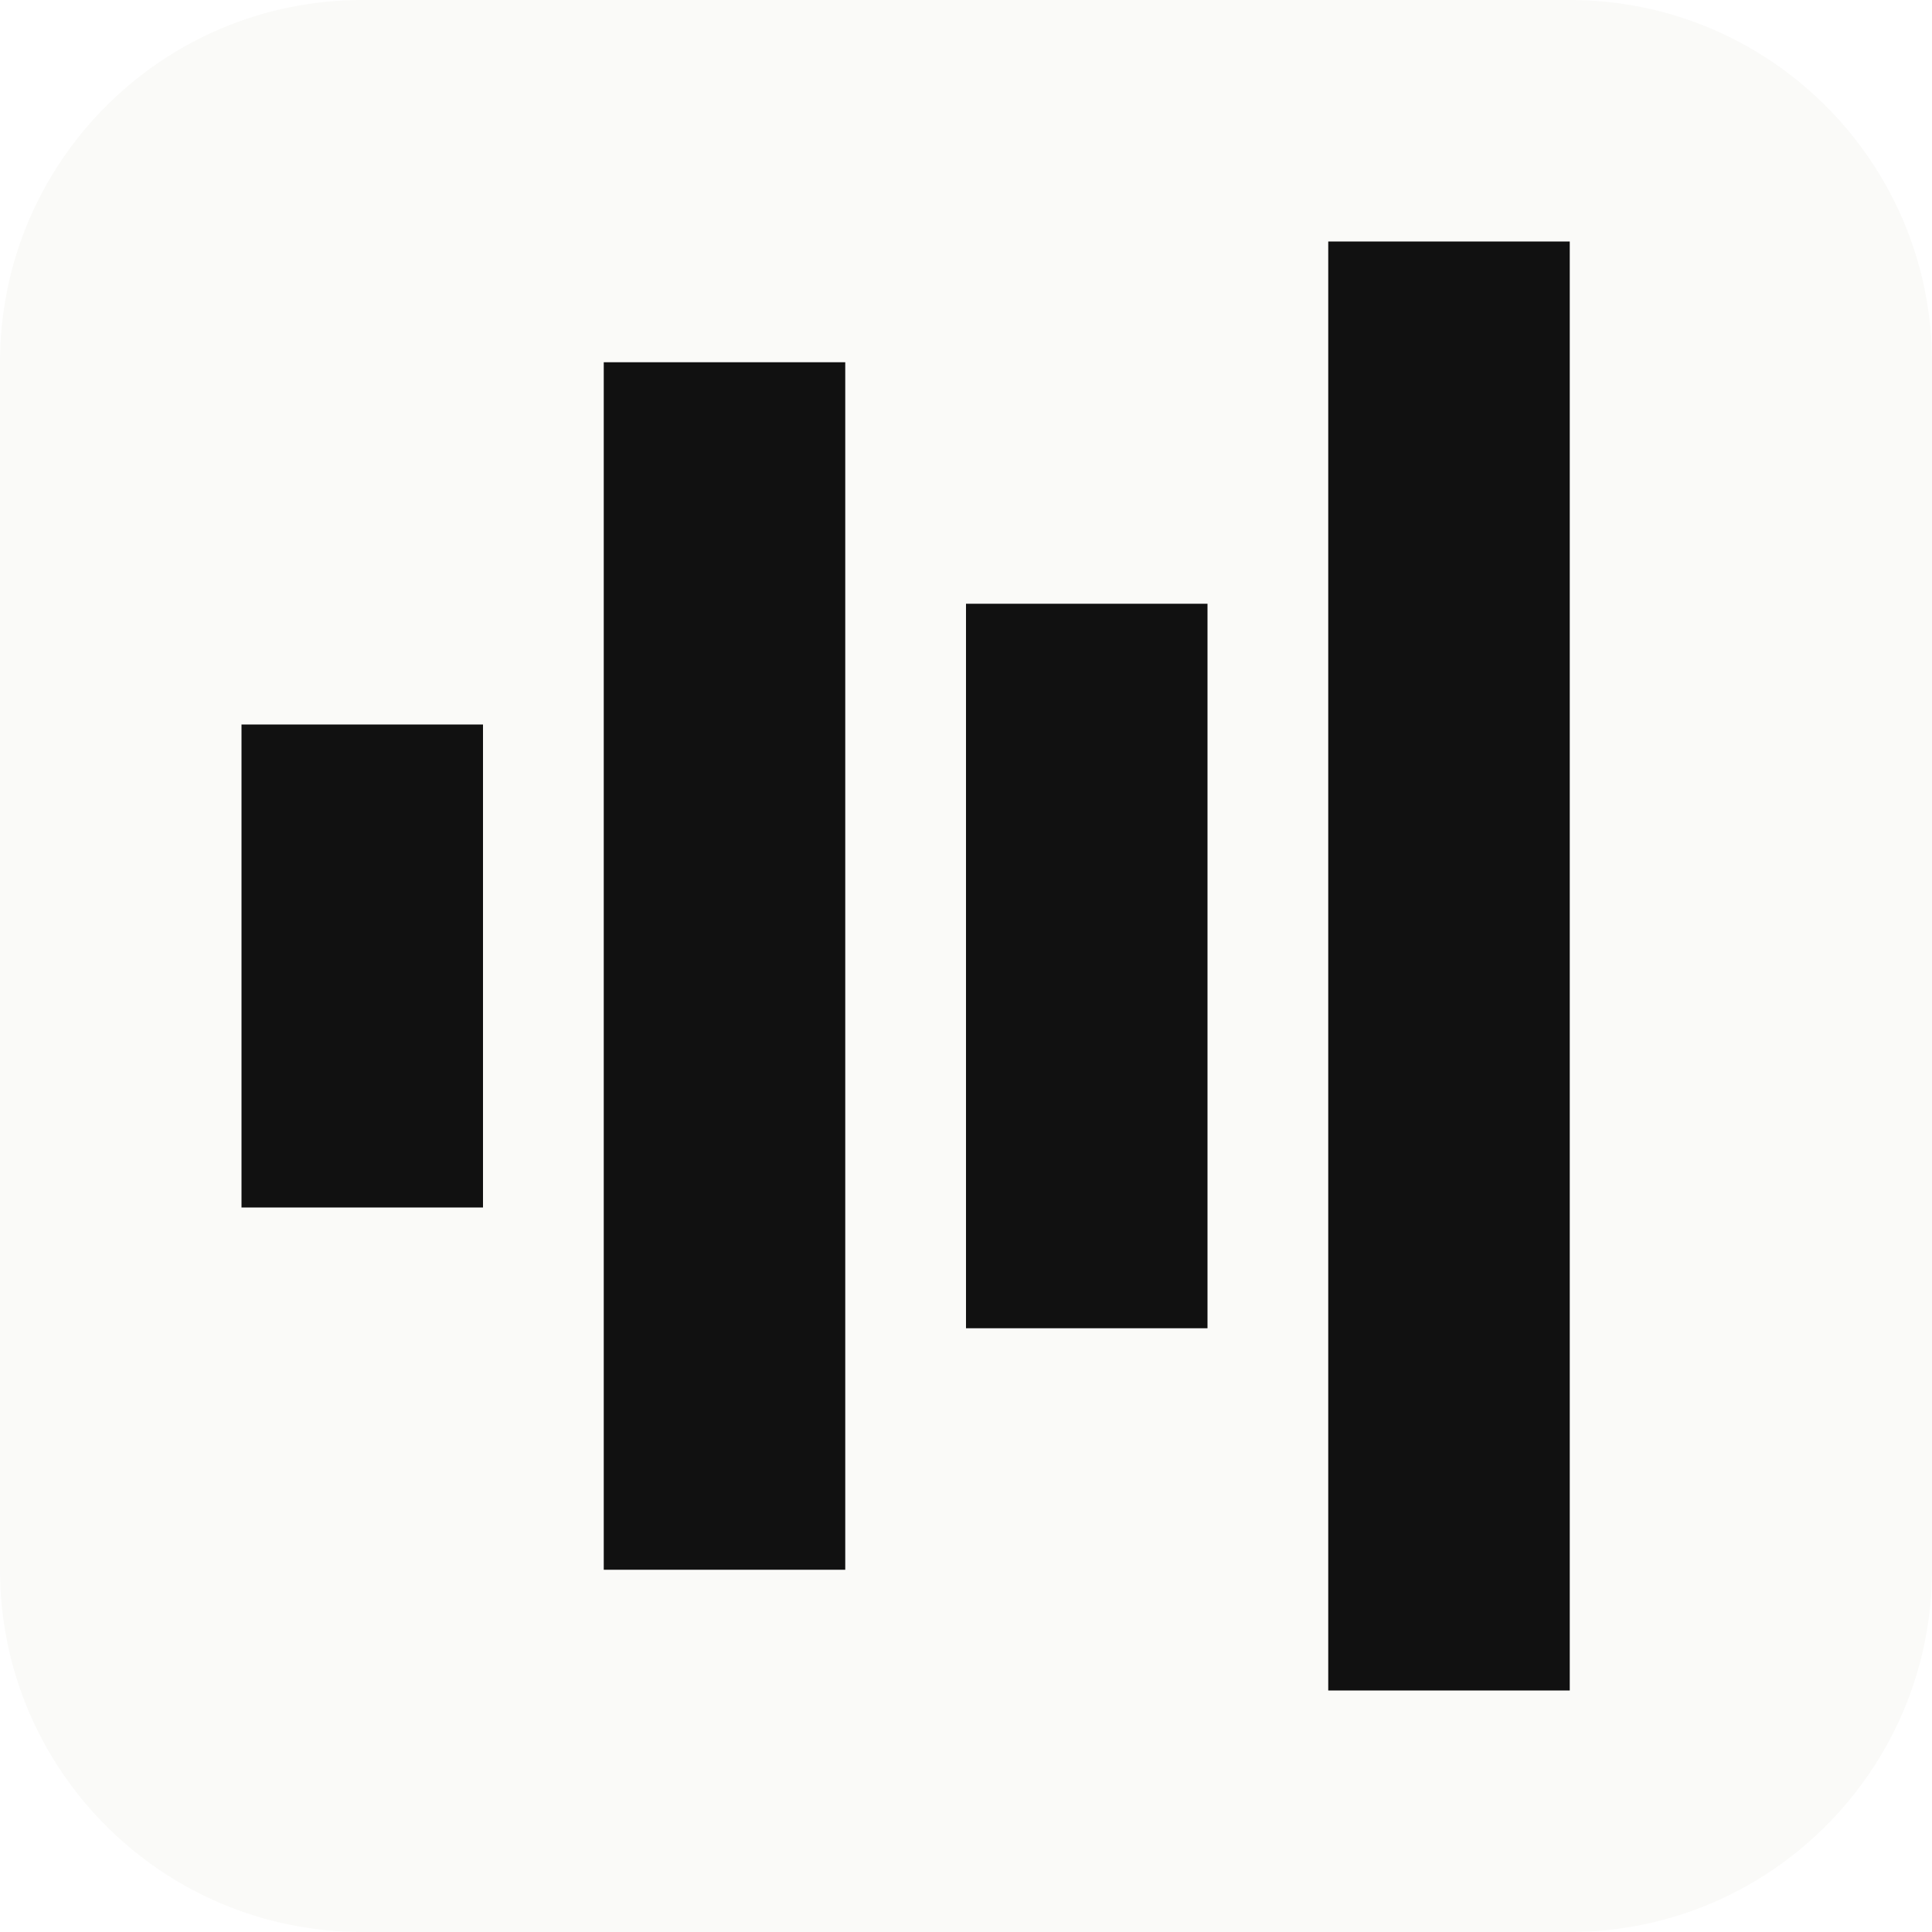
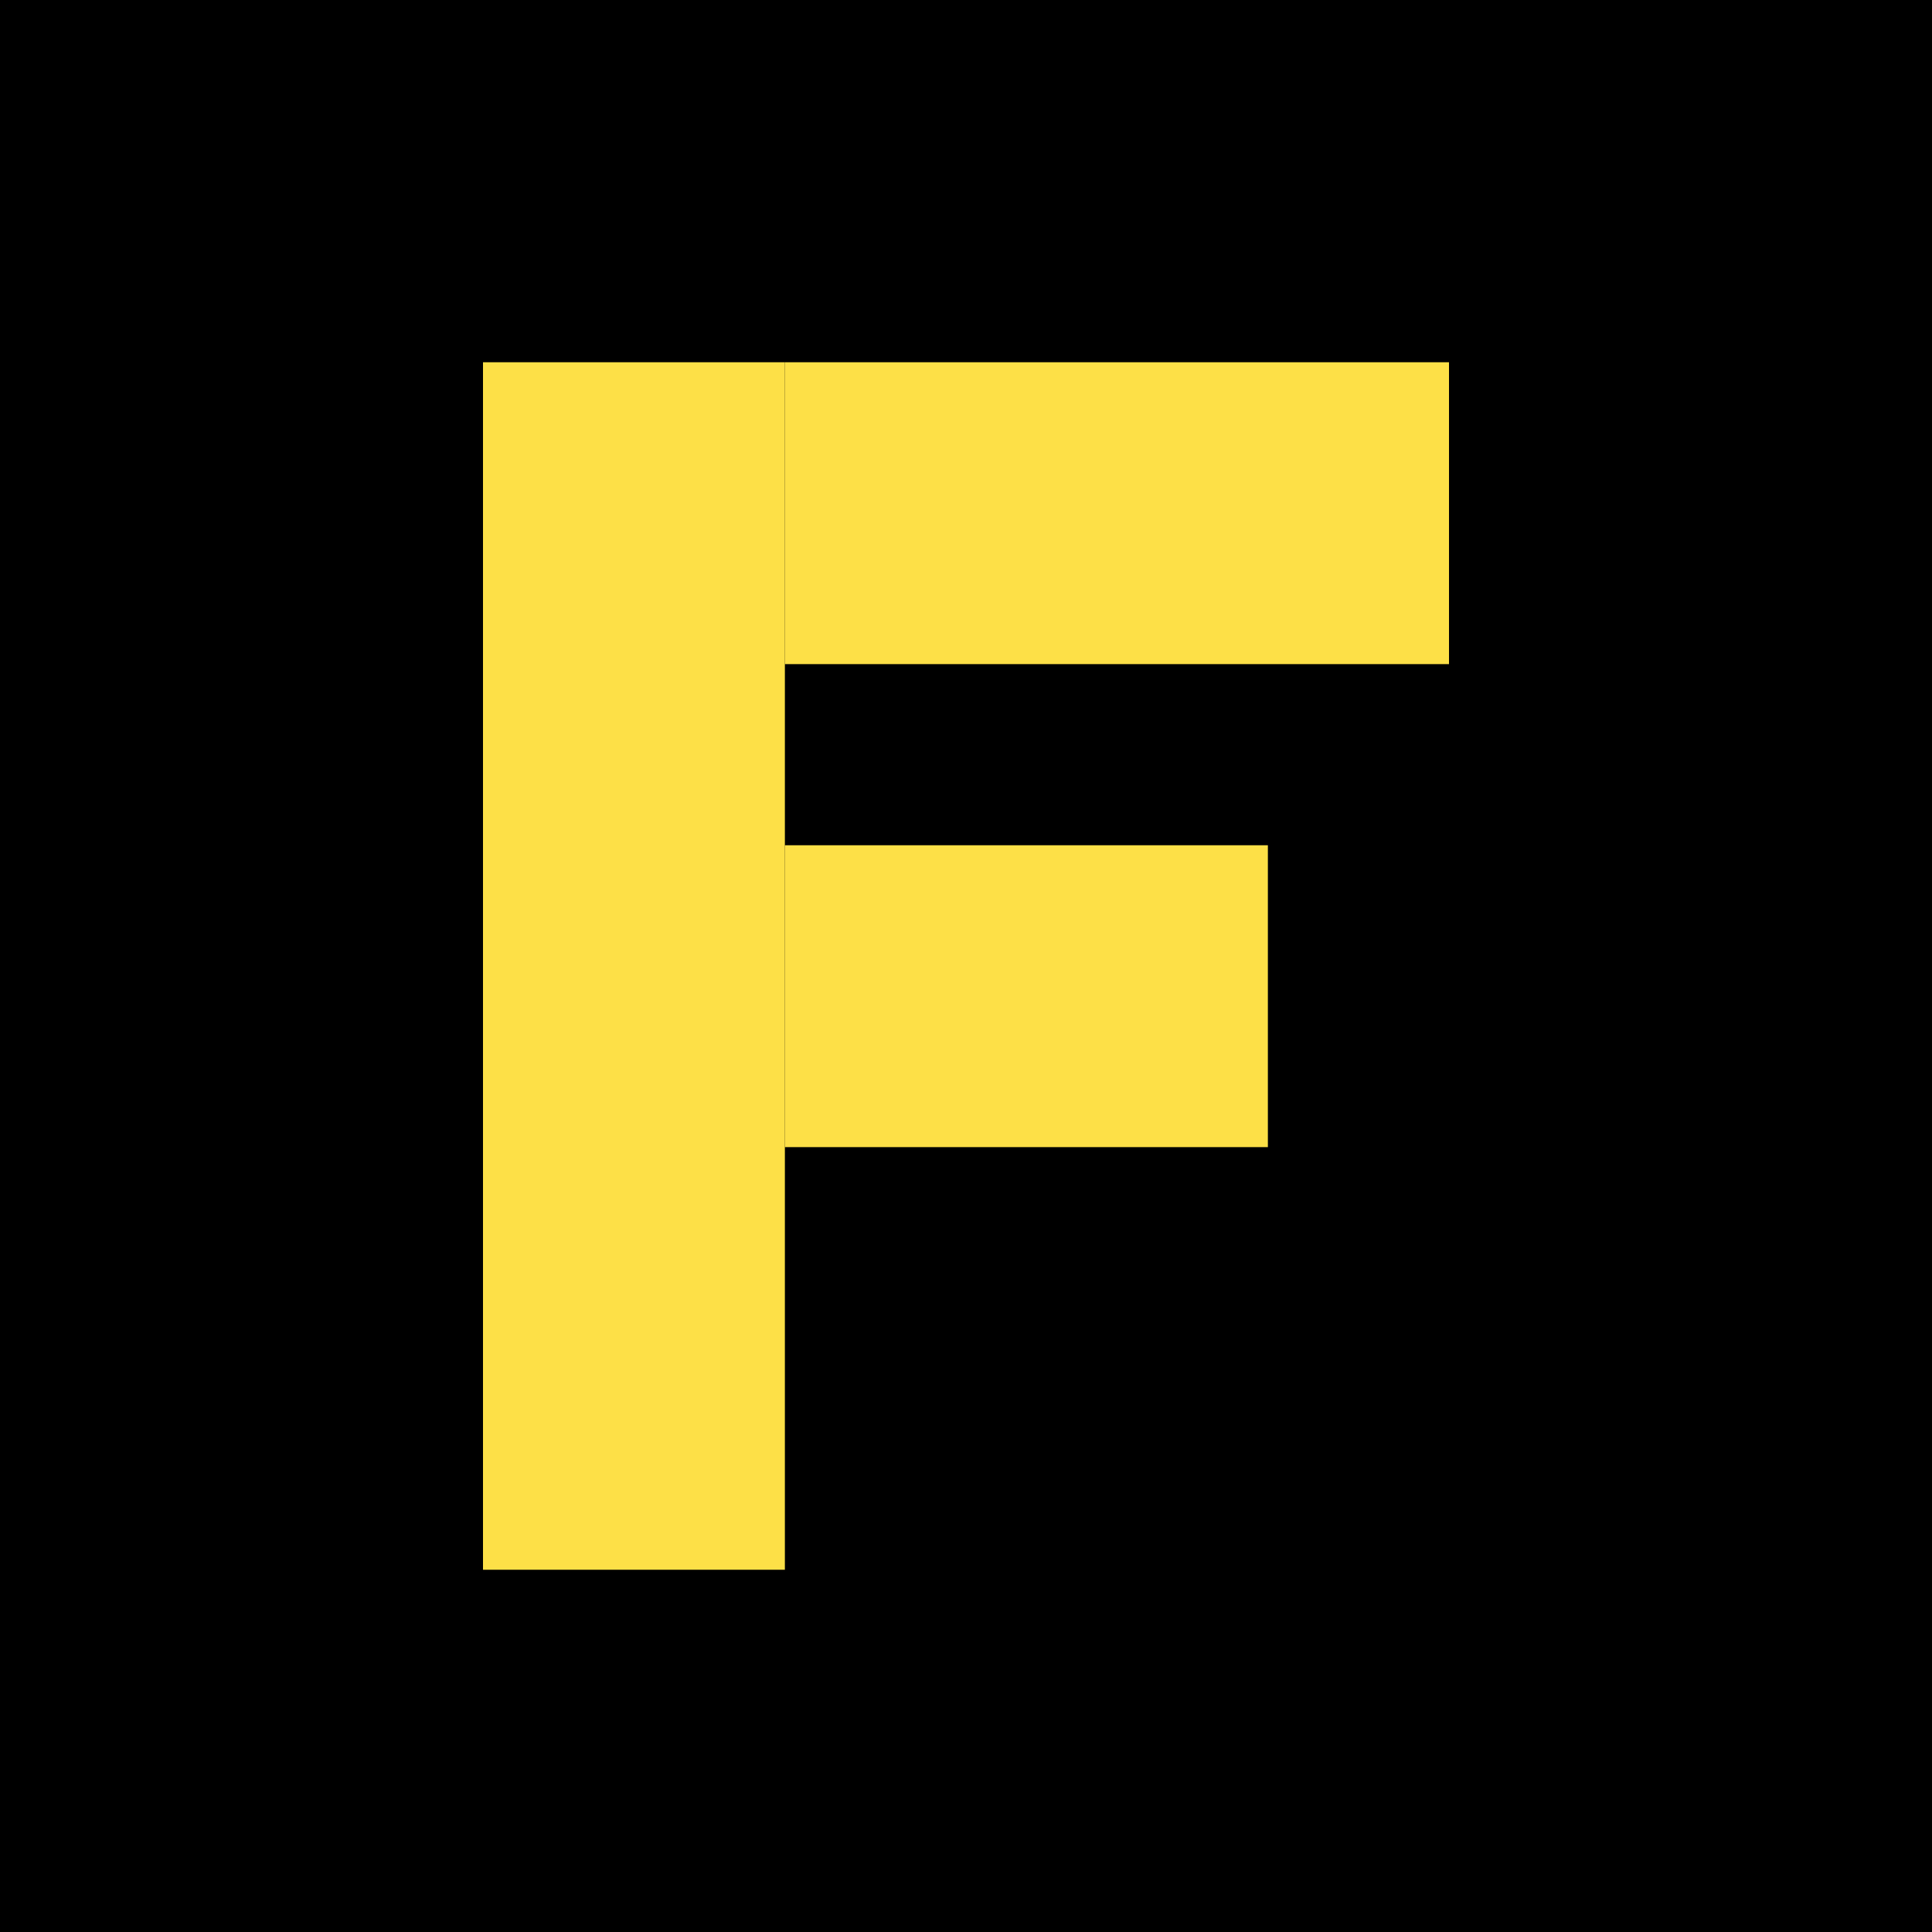
<svg xmlns="http://www.w3.org/2000/svg" viewBox="0 0 32 32" width="32" height="32">
-   <rect width="32" height="32" rx="6" fill="#FAFAF8" />
-   <rect x="4" y="12" width="4" height="8" fill="#111111" />
-   <rect x="10" y="6" width="4" height="20" fill="#111111" />
-   <rect x="16" y="10" width="4" height="12" fill="#111111" />
-   <rect x="22" y="4" width="4" height="24" fill="#111111" />
+   <rect width="32" height="32" fill="#000000" />
+   <rect x="8" y="6" width="5" height="20" fill="#FDE047" />
+   <rect x="13" y="6" width="11" height="5" fill="#FDE047" />
+   <rect x="13" y="14" width="8" height="5" fill="#FDE047" />
</svg>
